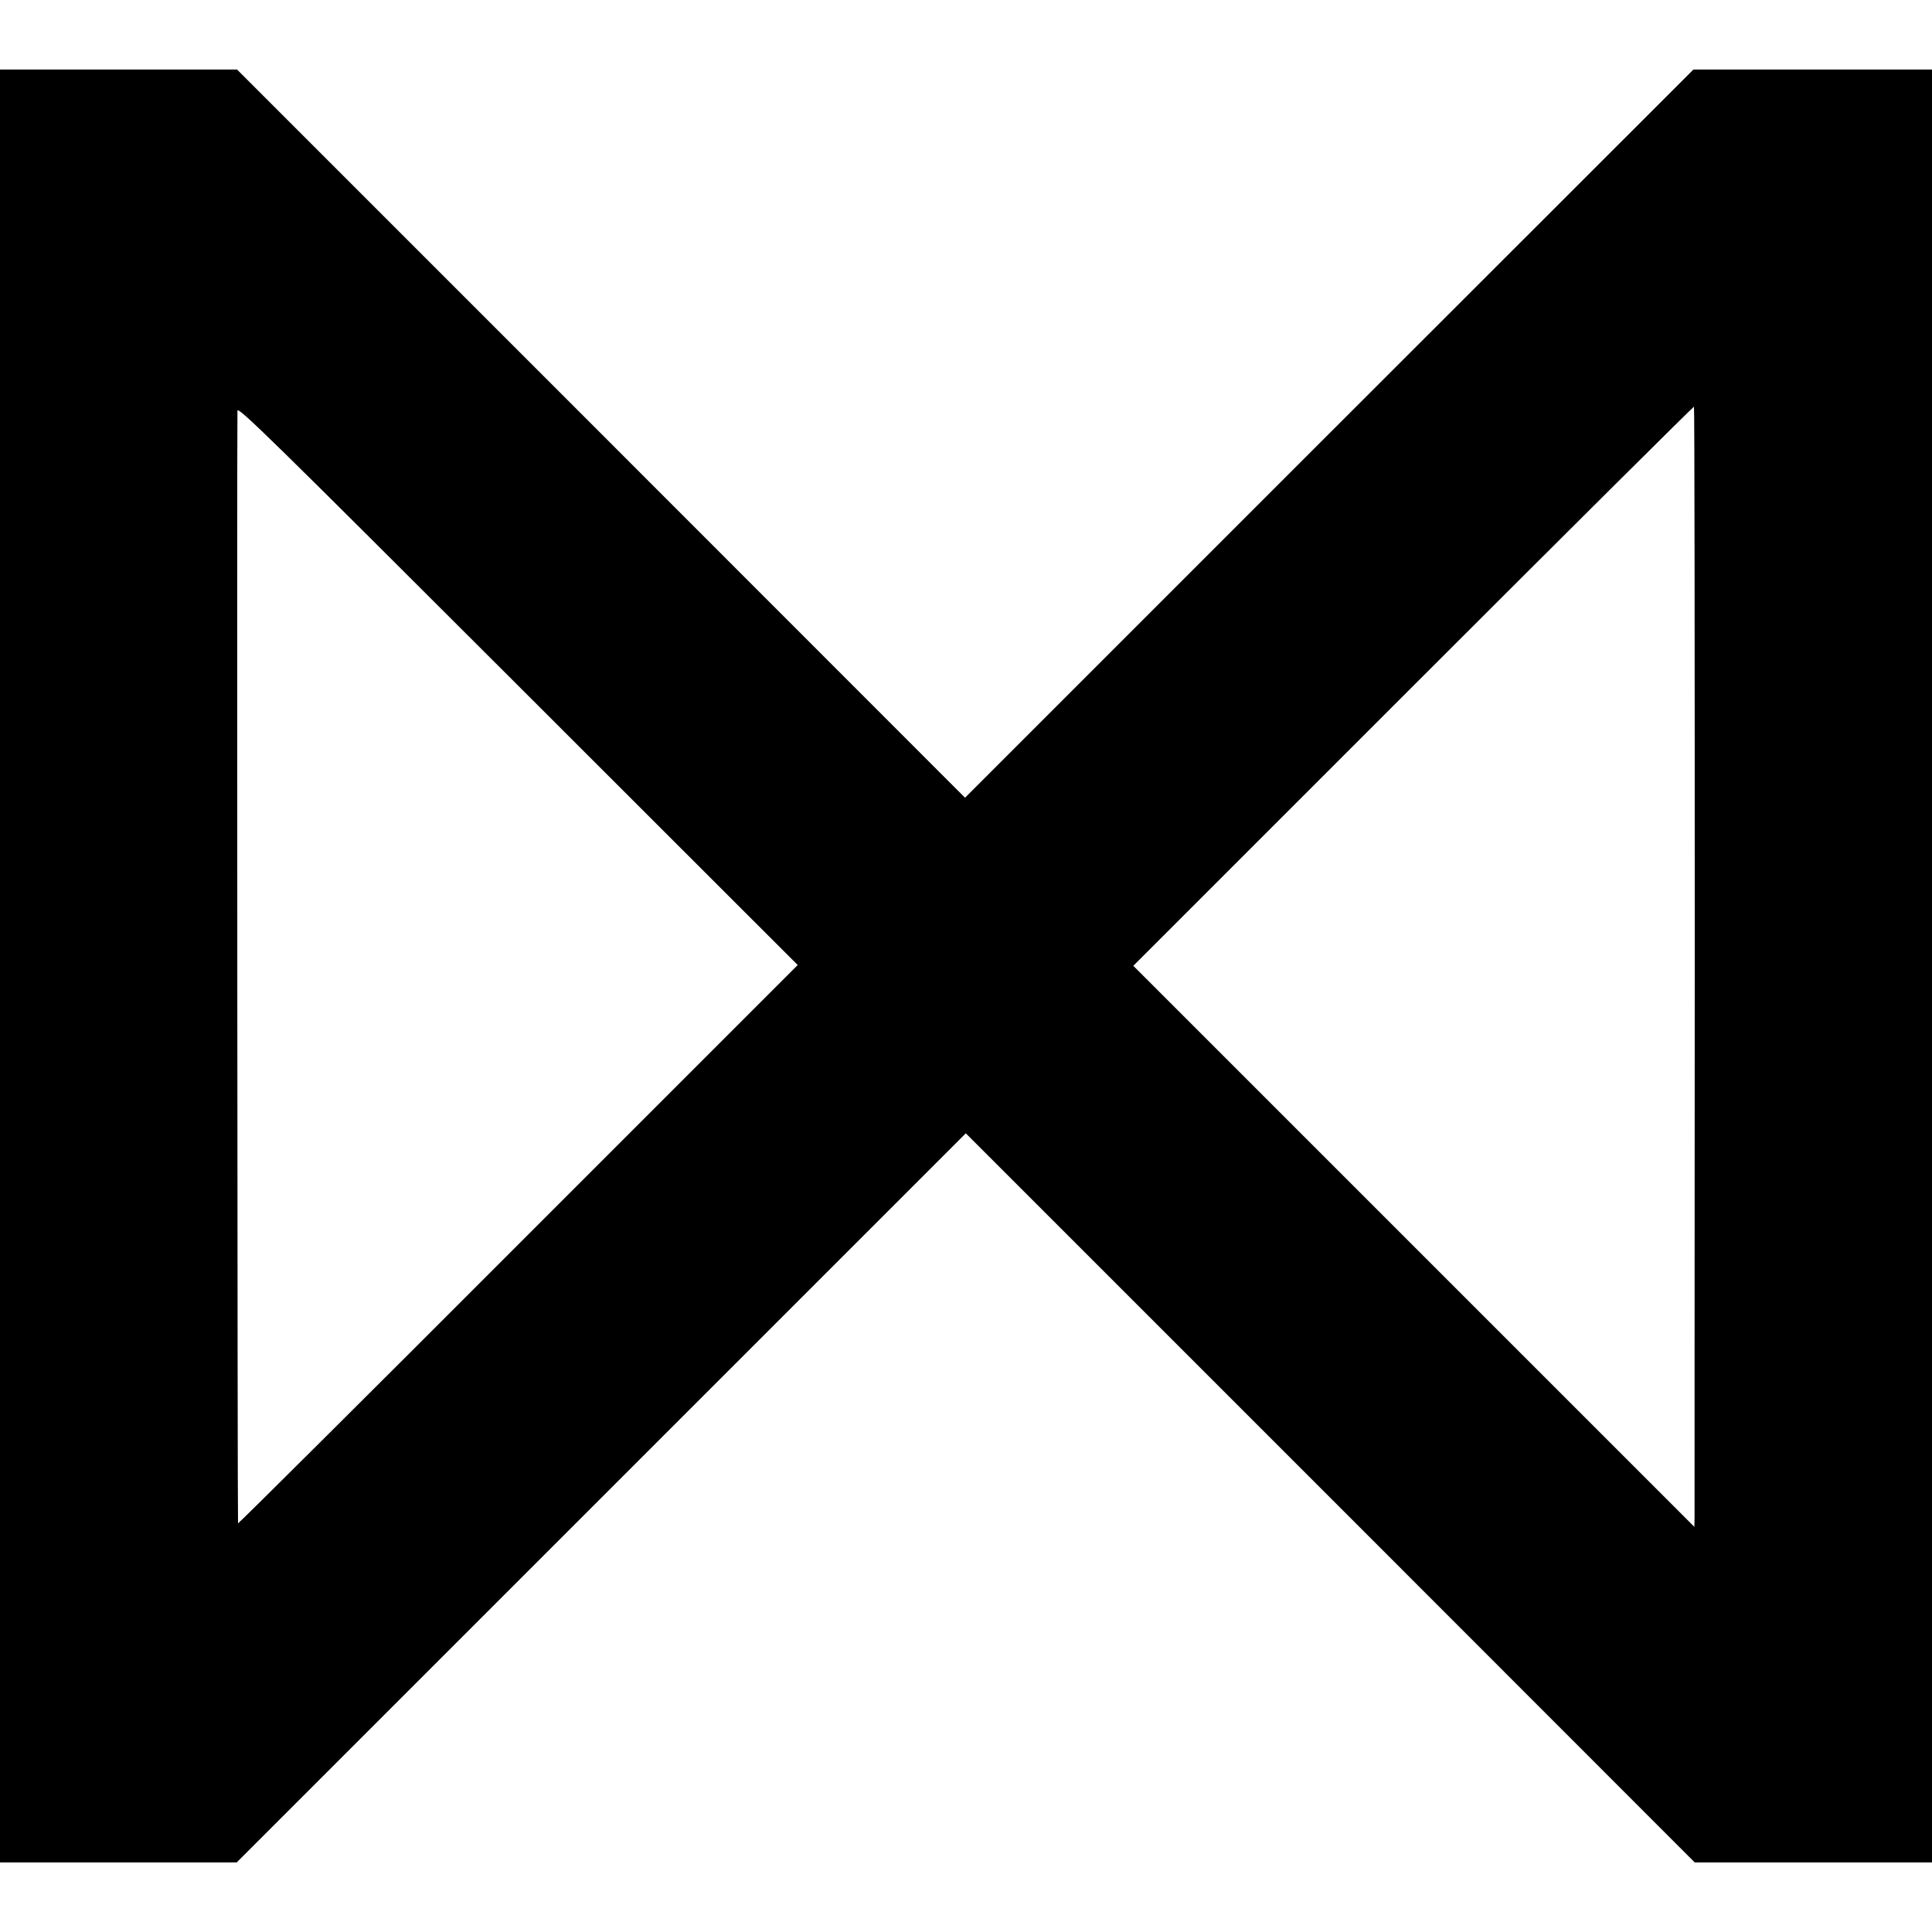
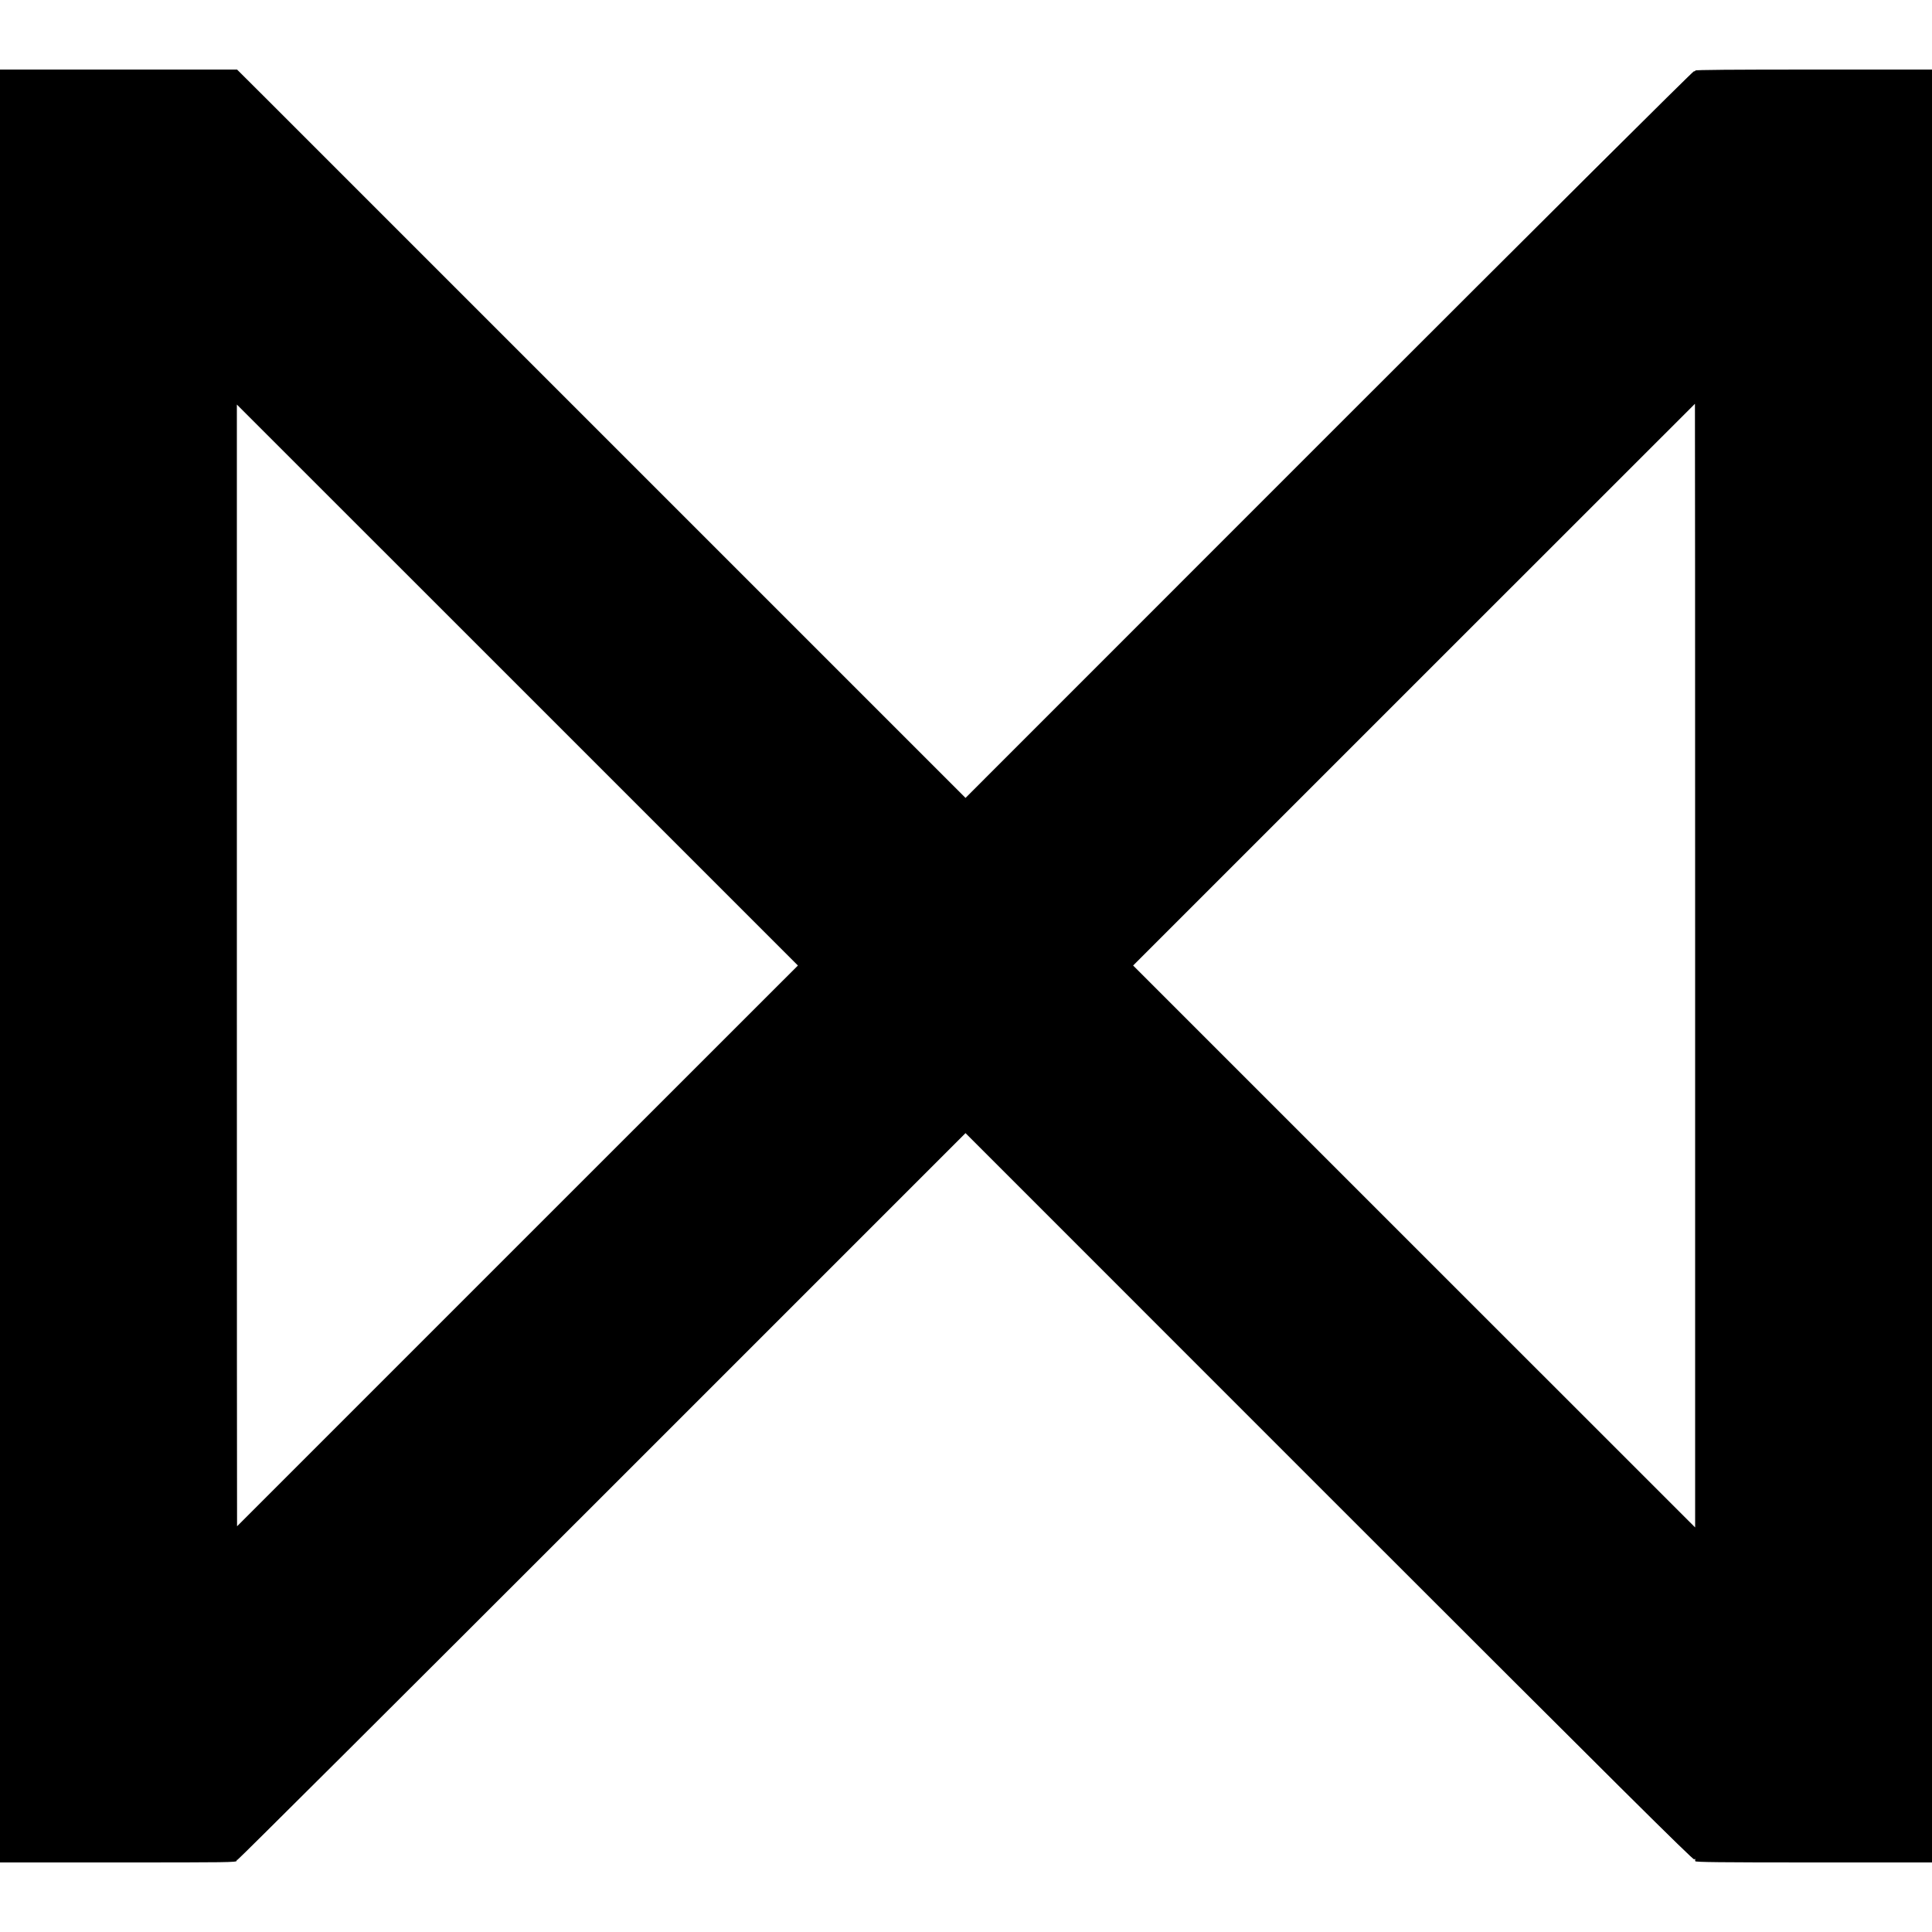
- <svg xmlns="http://www.w3.org/2000/svg" version="1.0" width="1000pt" height="1000pt" viewBox="0 0 1000 1000" preserveAspectRatio="xMidYMid meet">
-   <g transform="translate(0,1000) scale(0.1,-0.1)" fill="#000000" stroke="none">
-     <path d="M0 5000 l0 -4640 612 0 613 0 1887 1887 1887 1887 1887 -1887 1886 -1887 614 0 614 0 0 4640 0 4640 -617 0 -618 0 -1885 -1884 -1885 -1885 -1884 1885 -1884 1884 -613 0 -614 0 0 -4640z m2682 -1442 c-795 -796 -1448 -1445 -1450 -1443 -3 3 -6 5607 -3 5759 1 25 170 -141 1450 -1420 l1450 -1449 -1447 -1447z m6090 1485 c-1 -1566 -1 -2870 -1 -2897 l-1 -49 -1452 1452 -1452 1452 1449 1449 c797 797 1451 1447 1453 1445 3 -2 4 -1286 4 -2852z" />
+ <svg xmlns="http://www.w3.org/2000/svg" version="1.0" width="2000pt" height="2000pt" viewBox="0 0 2000 2000" preserveAspectRatio="xMidYMid meet">
+   <g transform="translate(0,2000) scale(0.1,-0.1)" fill="#000000" stroke="none">
+     <path d="M0 10000 l0 -9280 1225 0 c1137 0 1225 1 1225 17 0 9 3 13 7 9 4 -4 1702 1688 3773 3759 l3765 3765 3764 -3765 c3005 -3004 3768 -3762 3779 -3753 7 6 12 7 11 2 -1 -5 -1 -15 0 -21 1 -10 253 -13 1226 -13 l1225 0 0 9280 0 9280 -1225 0 c-844 0 -1225 -3 -1225 -10 0 -6 -7 -10 -15 -8 -9 2 -1549 -1530 -3778 -3759 l-3762 -3763 -3500 3500 c-1925 1925 -3622 3622 -3770 3770 l-271 270 -1227 0 -1227 0 0 -9280z m17548 4 l0 -5816 -2909 2908 -2909 2909 2908 2908 c1599 1599 2908 2907 2908 2907 1 0 2 -2617 2 -5816z m-12191 -2901 c-1596 -1597 -2903 -2903 -2903 -2903 -1 0 -2 2613 -2 5806 l0 5806 2904 -2903 2904 -2904 -2903 -2902z" />
  </g>
</svg>
